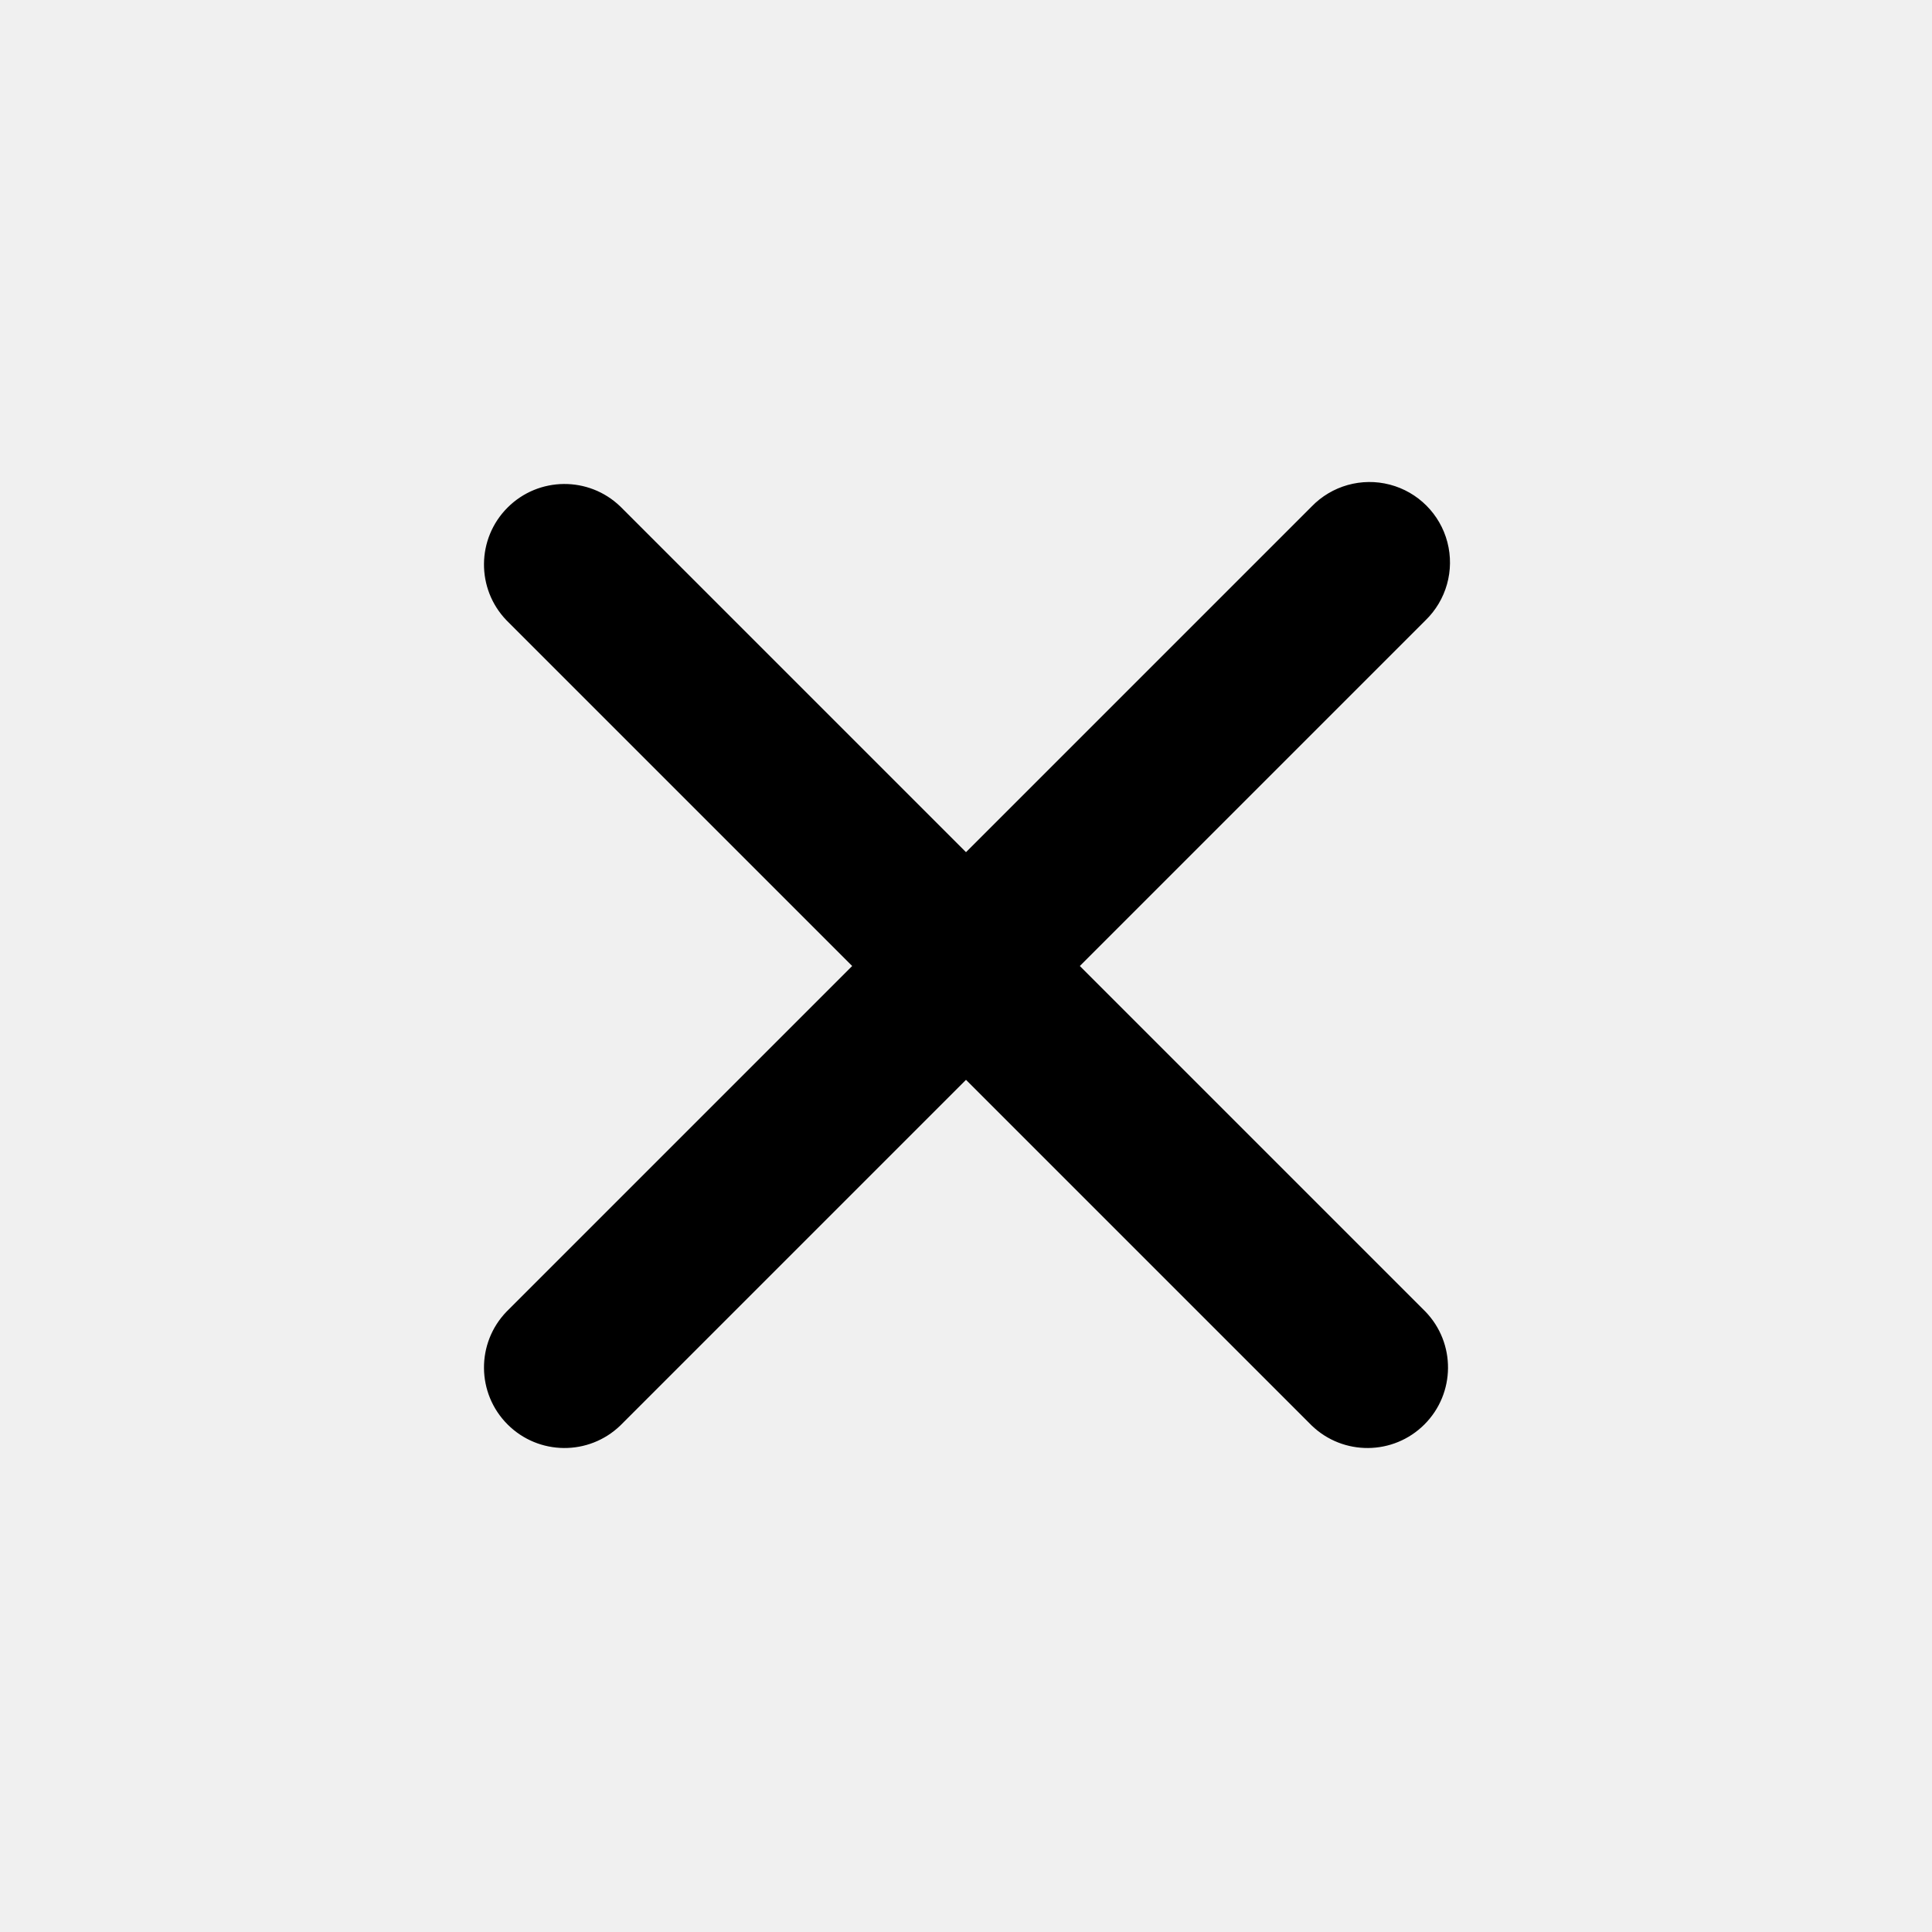
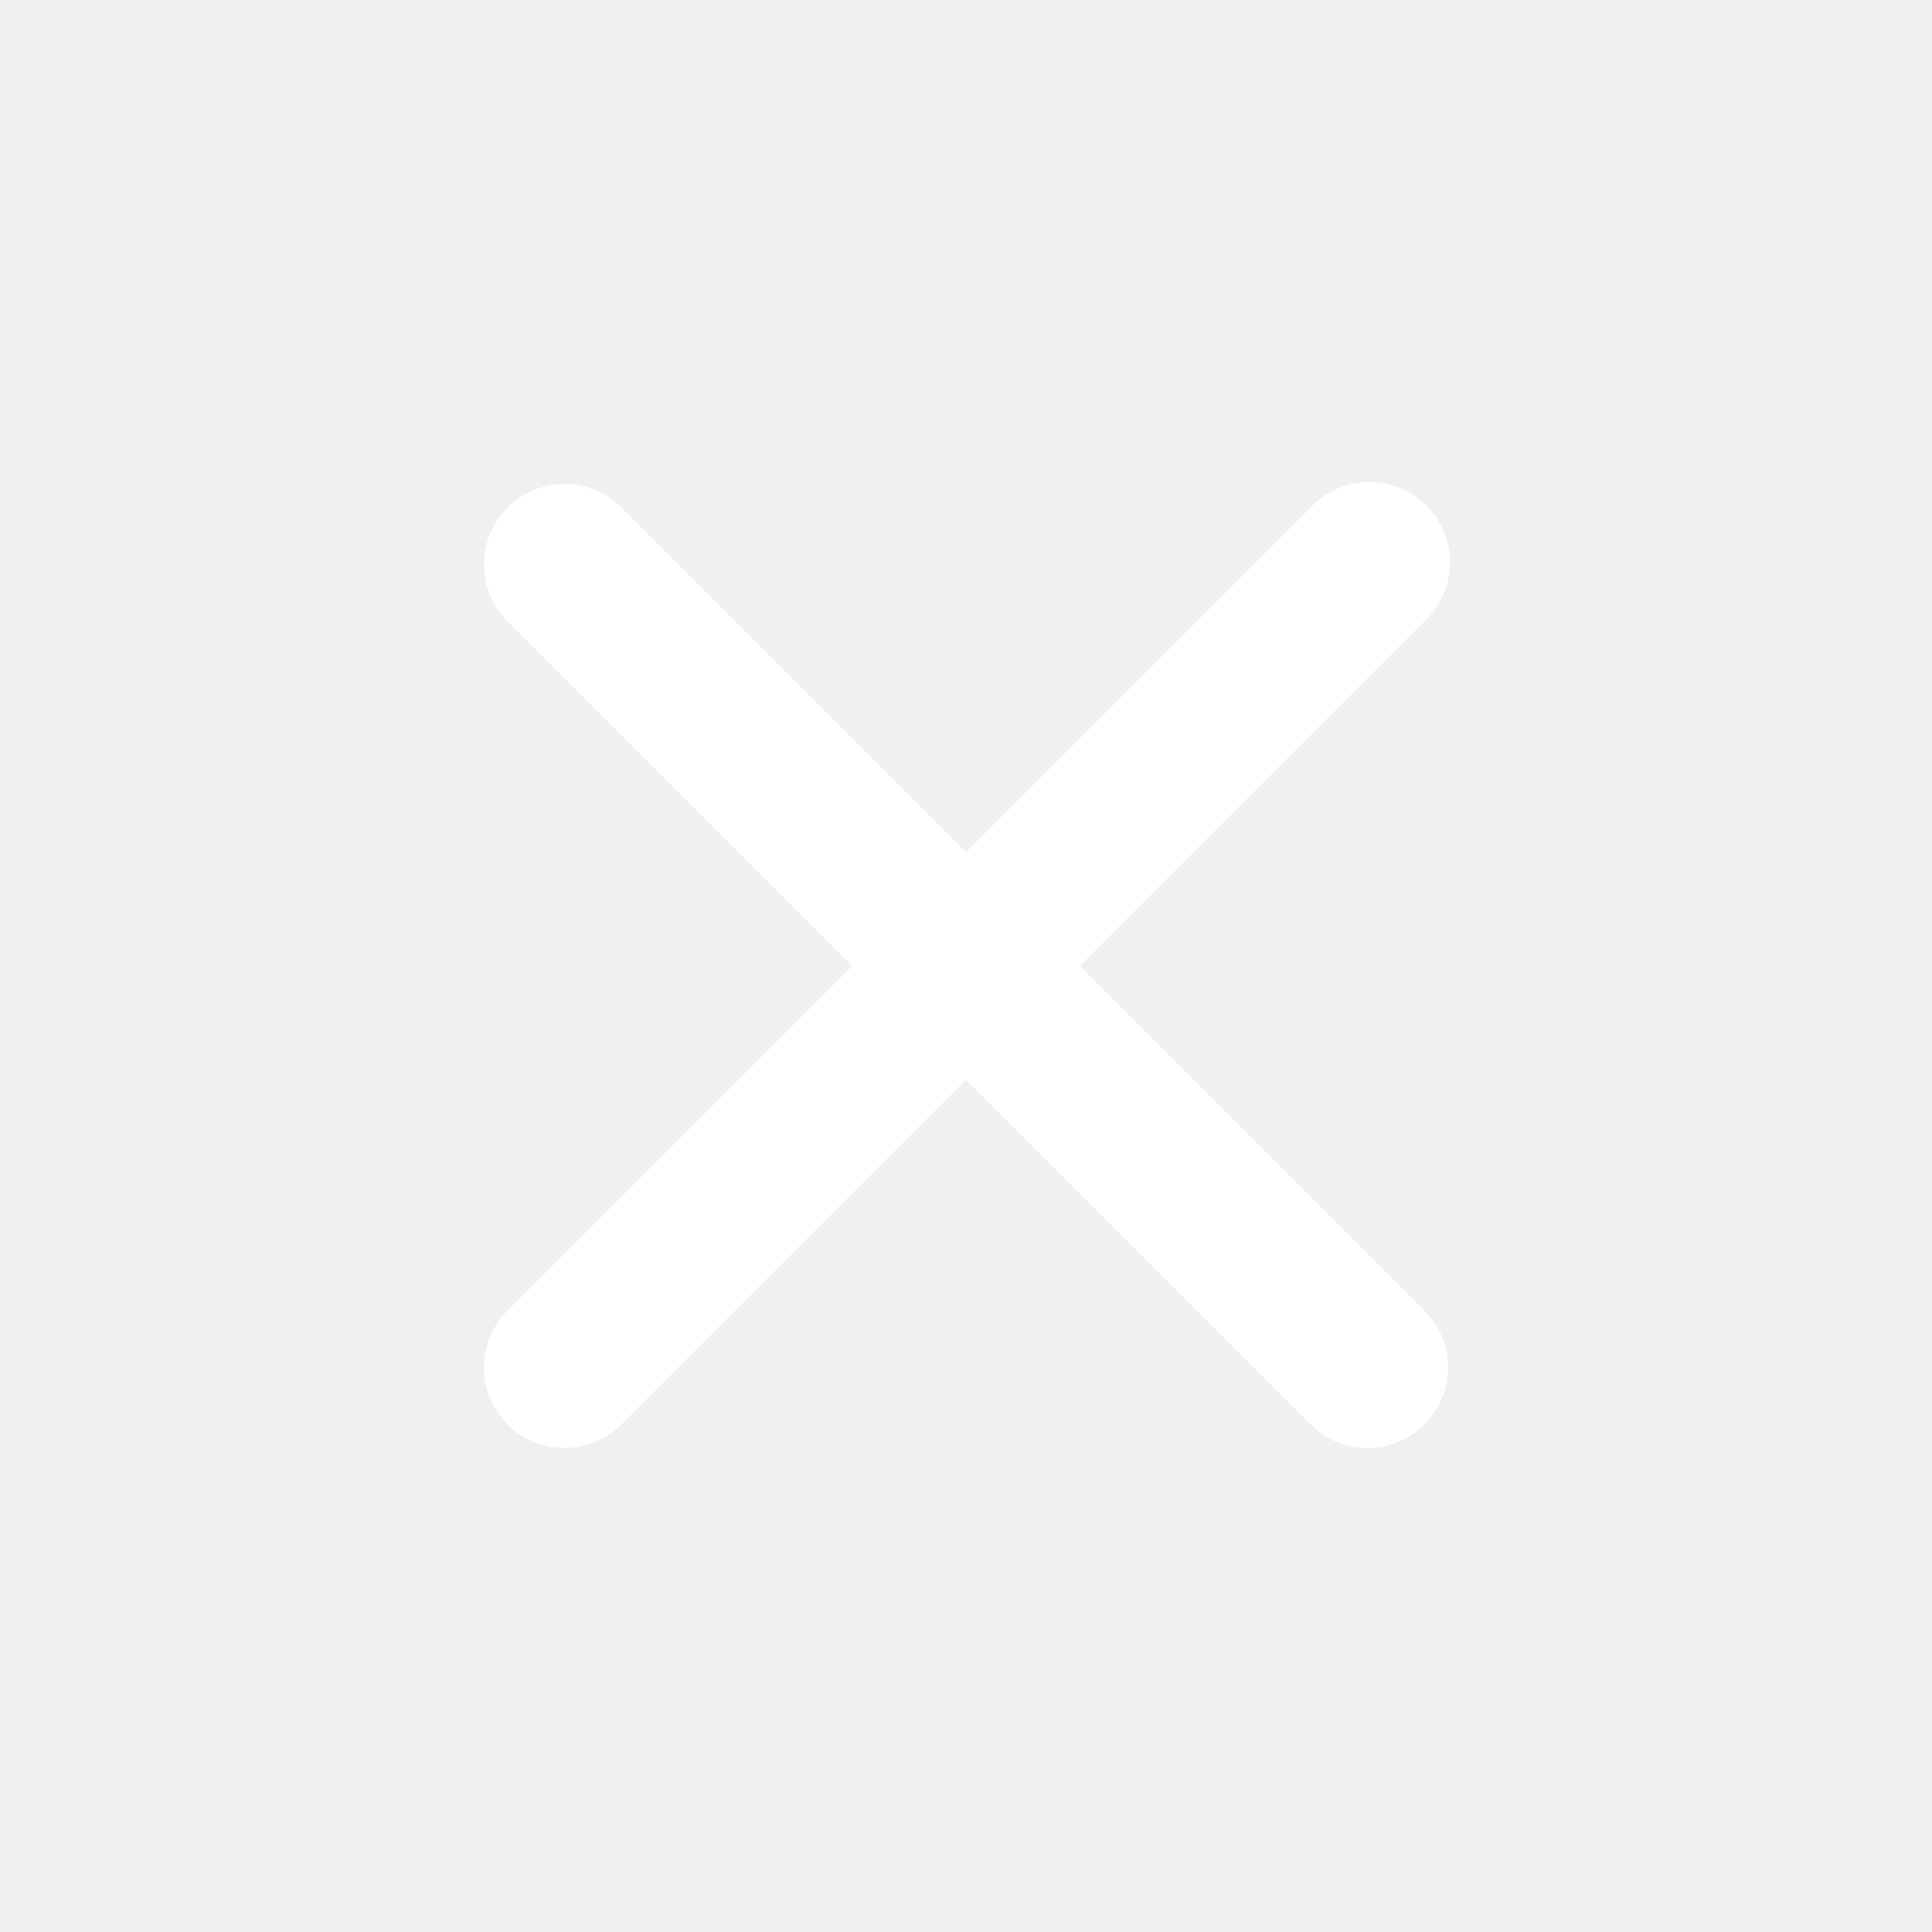
<svg xmlns="http://www.w3.org/2000/svg" width="24" height="24" viewBox="0 0 24 24">
-   <path d="M17.707 16.293a1 1 0 0 1-1.414 1.414L12 13.414l-4.293 4.293a1 1 0 0 1-1.414-1.414L10.586 12 6.293 7.707a1 1 0 0 1 1.414-1.414L12 10.586l4.293-4.293a1 1 0 1 1 1.414 1.414L13.414 12l4.293 4.293z" fill="currentColor" />
+   <path d="M17.707 16.293a1 1 0 0 1-1.414 1.414L12 13.414l-4.293 4.293a1 1 0 0 1-1.414-1.414L10.586 12 6.293 7.707a1 1 0 0 1 1.414-1.414L12 10.586l4.293-4.293a1 1 0 1 1 1.414 1.414L13.414 12l4.293 4.293z" fill="white" />
</svg>
